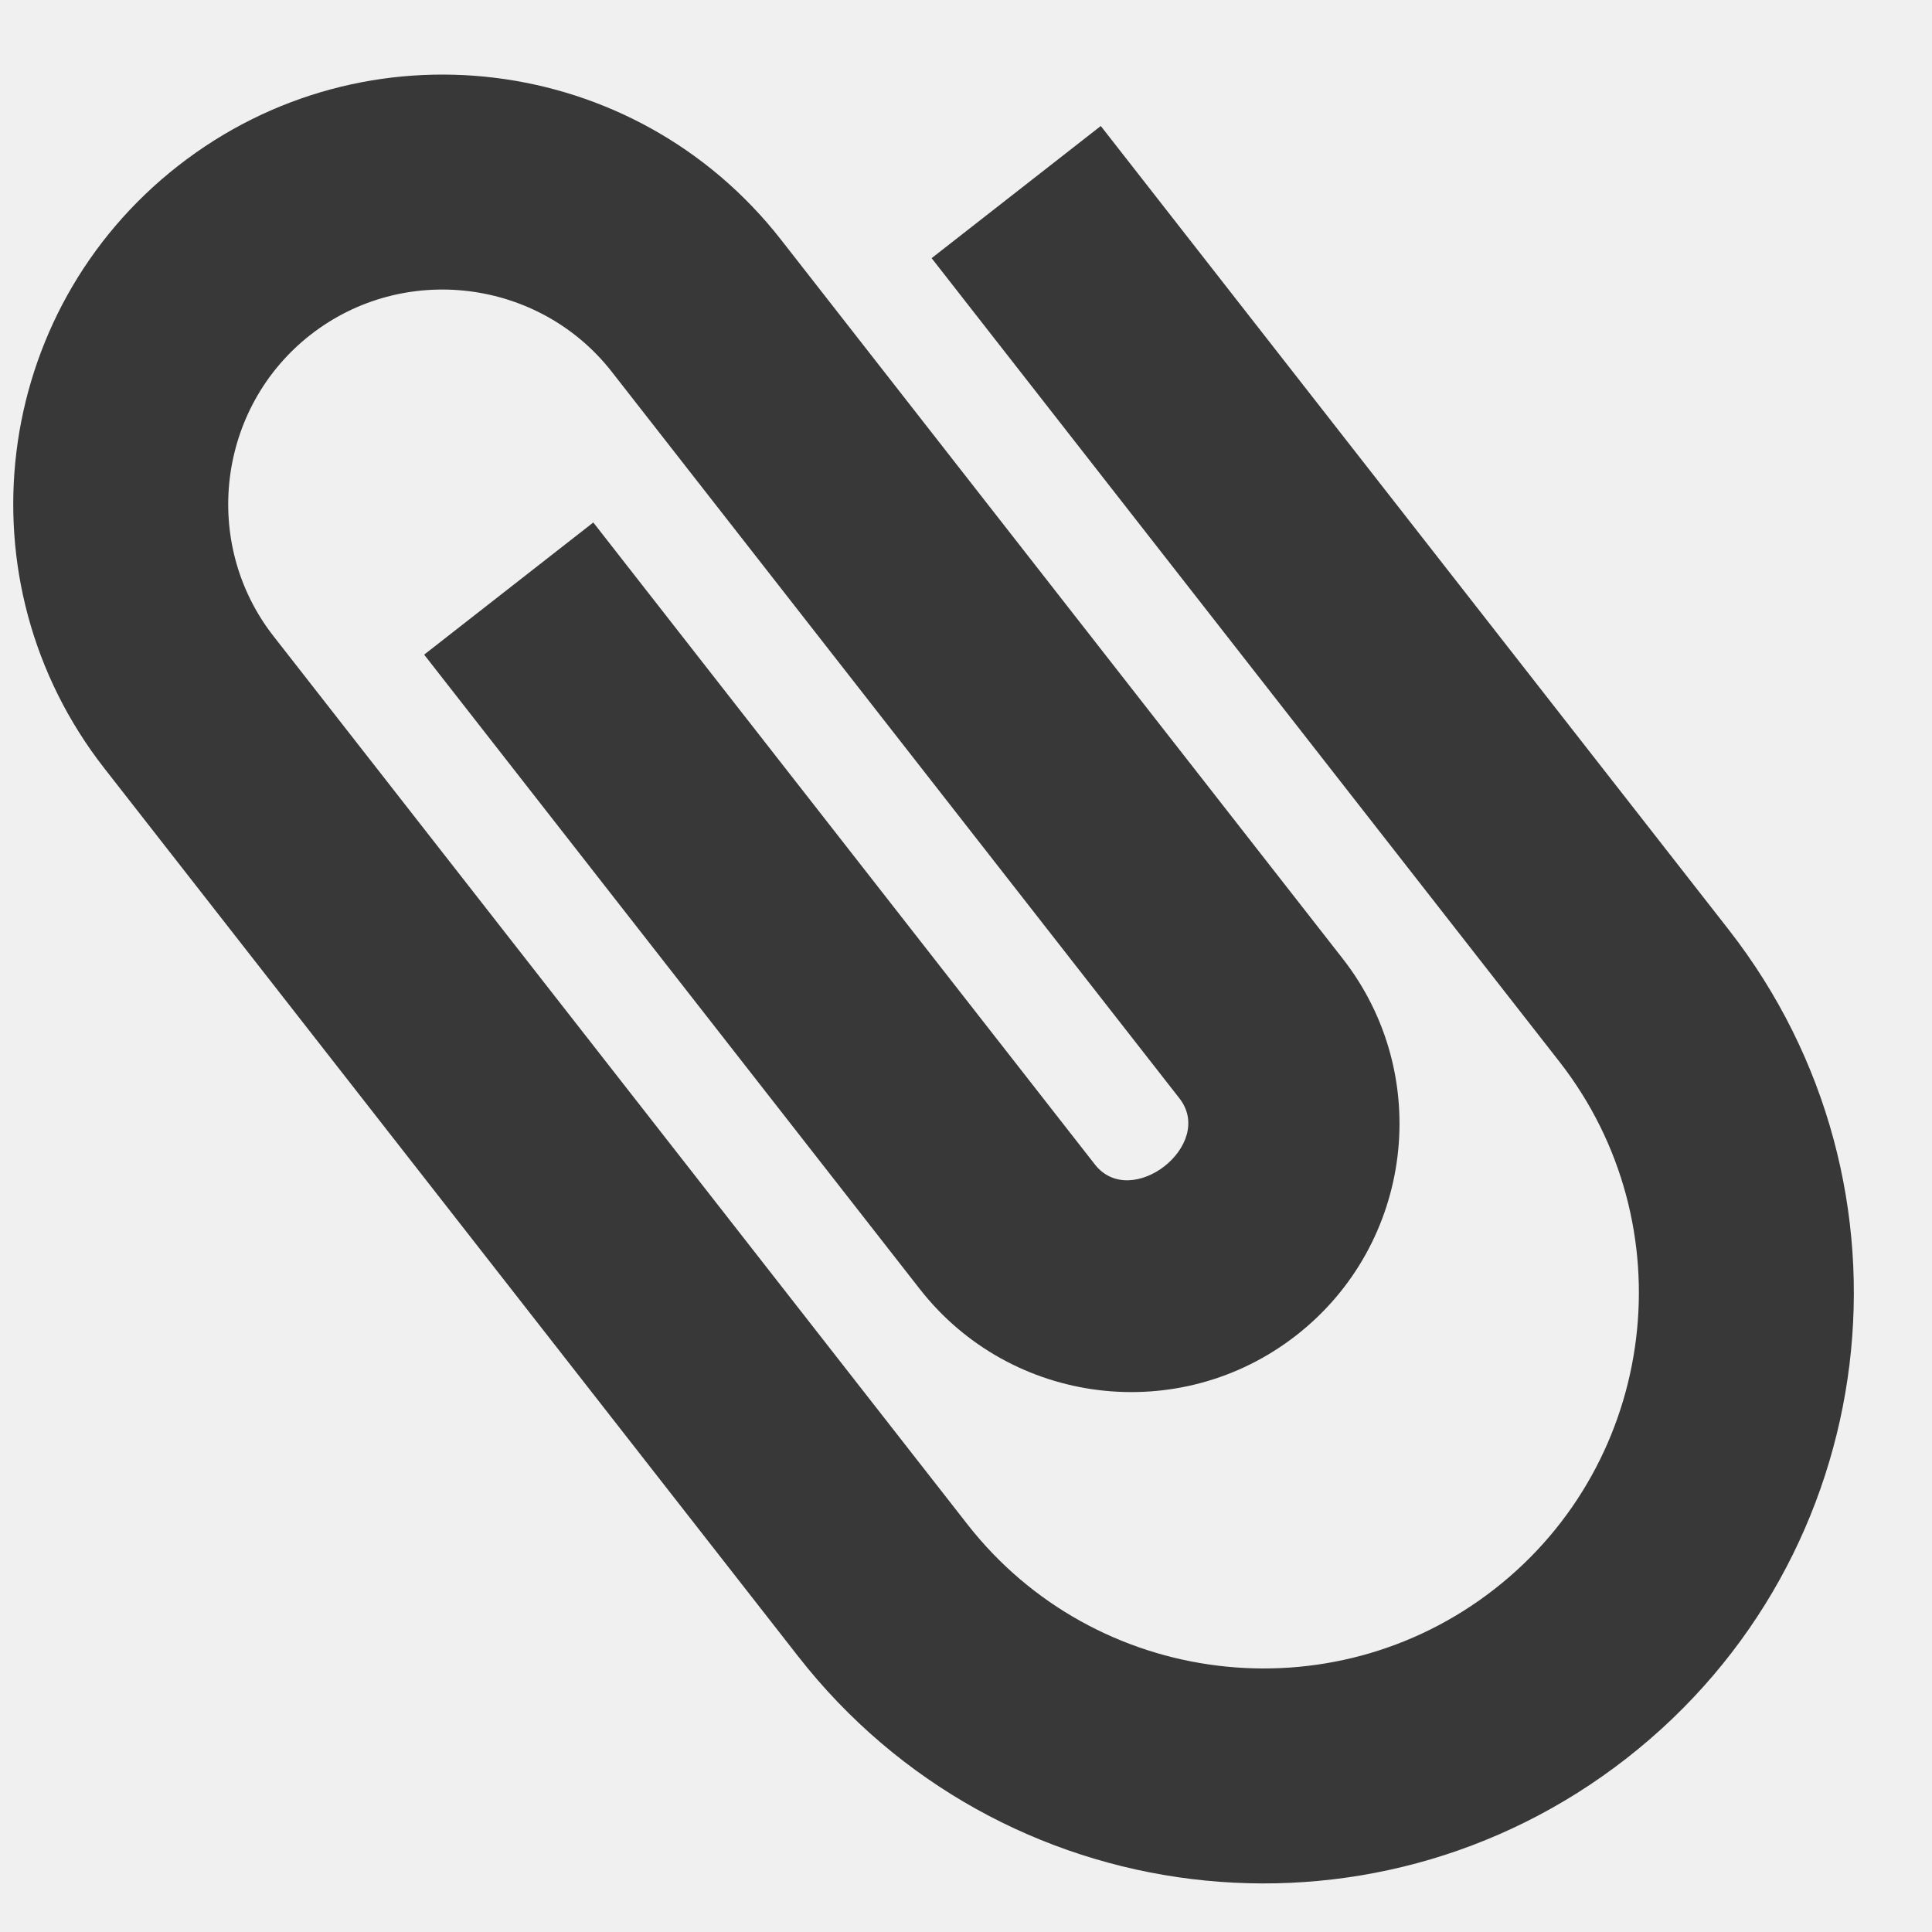
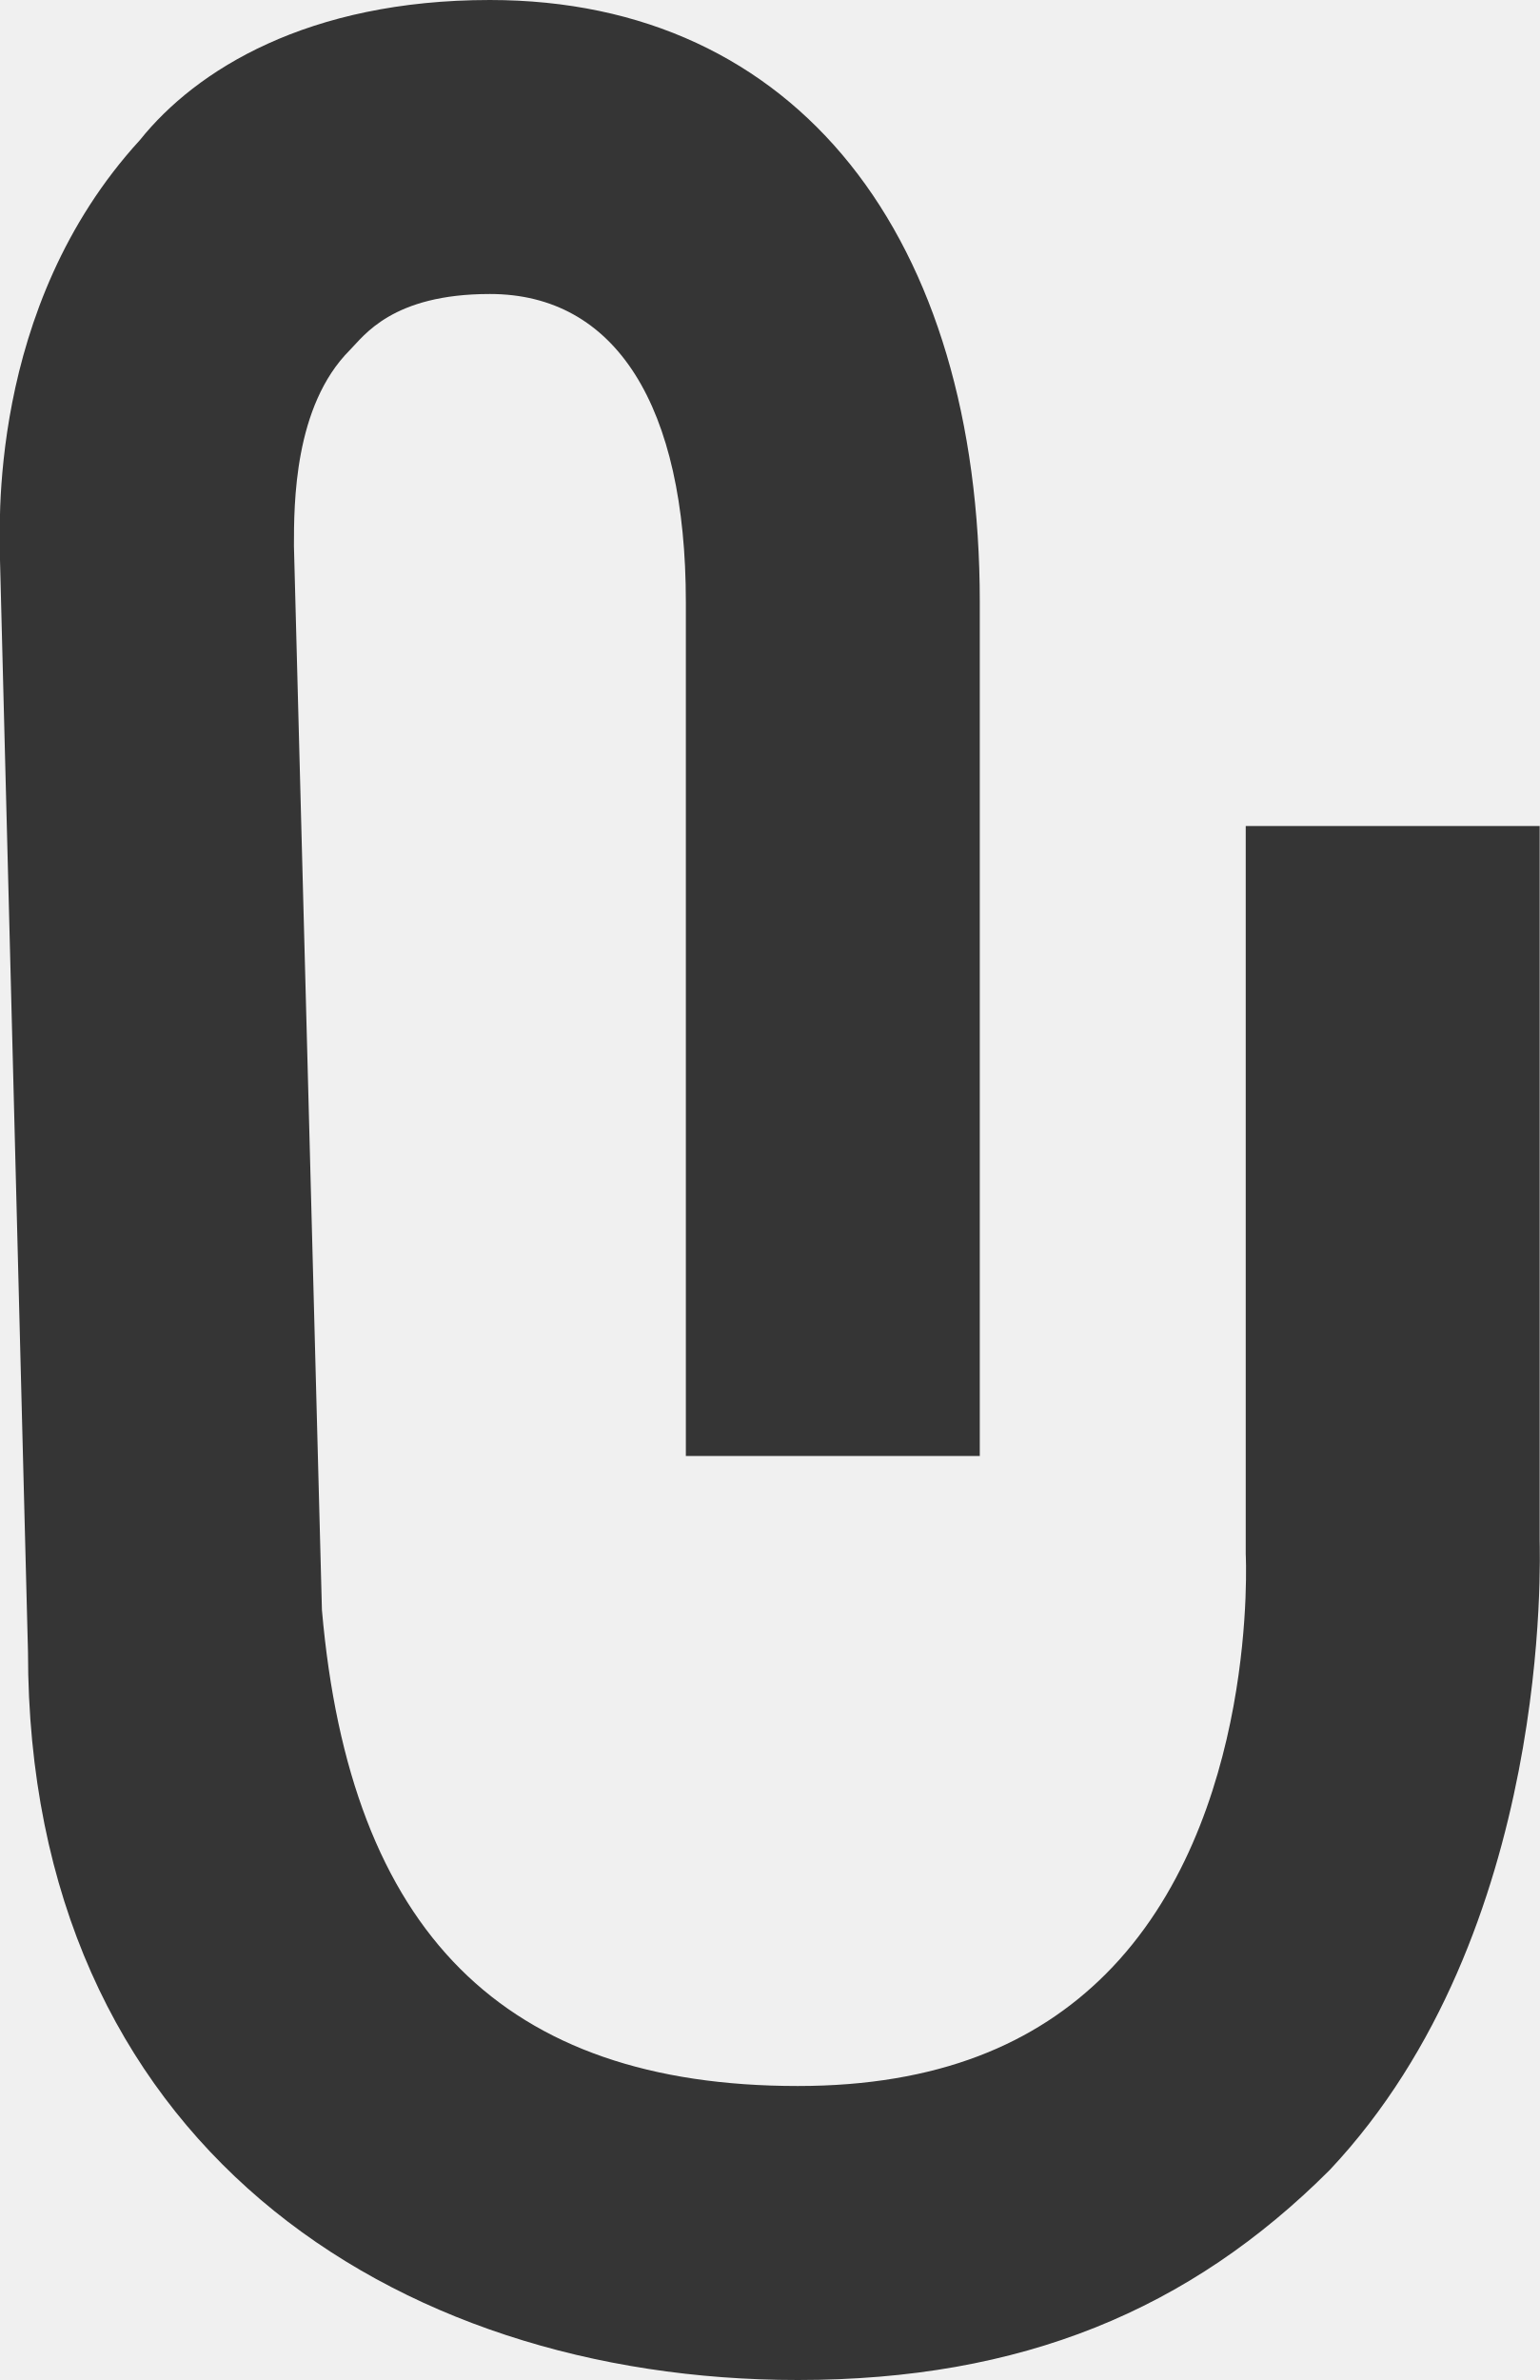
- <svg xmlns="http://www.w3.org/2000/svg" width="18px" height="18px" viewBox="0 0 18 18" version="1.1">
-   <g id="Spex" stroke="none" stroke-width="1" fill="none" fill-rule="evenodd">
-     <g id="ICONZZZ" transform="translate(-297, -100)" fill="#383838">
-       <path d="M296,108.5 C296,105.46 298.46,103 301.5,103 L312,103 C314.21,103 316,104.79 316,107 C316,109.21 314.21,111 312,111 L303.5,111 C302.12,111 301,109.88 301,108.5 C301,107.12 302.12,106 303.5,106 L311,106 L311,108 L303.41,108 C302.86,108 302.86,109 303.41,109 L312,109 C313.1,109 314,108.1 314,107 C314,105.9 313.1,105 312,105 L301.5,105 C299.57,105 298,106.57 298,108.5 C298,110.43 299.57,112 301.5,112 L311,112 L311,114 L301.5,114 C298.46,114 296,111.54 296,108.5" id="Fill-1" transform="translate(306, 108.5) rotate(-128) translate(-306, -108.5) " />
+ <svg xmlns="http://www.w3.org/2000/svg" width="11" height="17" viewBox="0 0 11 17">
+   <defs>
+     <polygon points="0 0 11 0 11 17 0 17" />
+   </defs>
+   <g fill="none">
+     <g transform="translate(-496 -9)translate(496 9)">
+       <mask fill="white" />
+       <path d="M0 4C0 3.8-0.1 2.2 1 1 1.4 0.5 2.2 0 3.5 0 5.7 0 7 1.7 7 4.3L7 10.4 4.9 10.4 4.9 4.3C4.9 2.9 4.4 2.1 3.5 2.1 2.8 2.1 2.6 2.4 2.5 2.5 2.1 2.9 2.1 3.6 2.1 3.9L2.3 11.5C2.5 13.8 3.6 14.9 5.7 14.9 6.7 14.9 7.4 14.6 7.9 14.1 9 13 8.9 11.1 8.9 11.1L8.9 5.9 11 5.9 11 11C11 11.1 11.1 13.8 9.5 15.5 8.5 16.5 7.3 17 5.7 17 2.8 17 0.2 15.3 0.2 11.8L0 4Z" mask="url(#mask-2)" fill="#353535" />
    </g>
  </g>
</svg>
